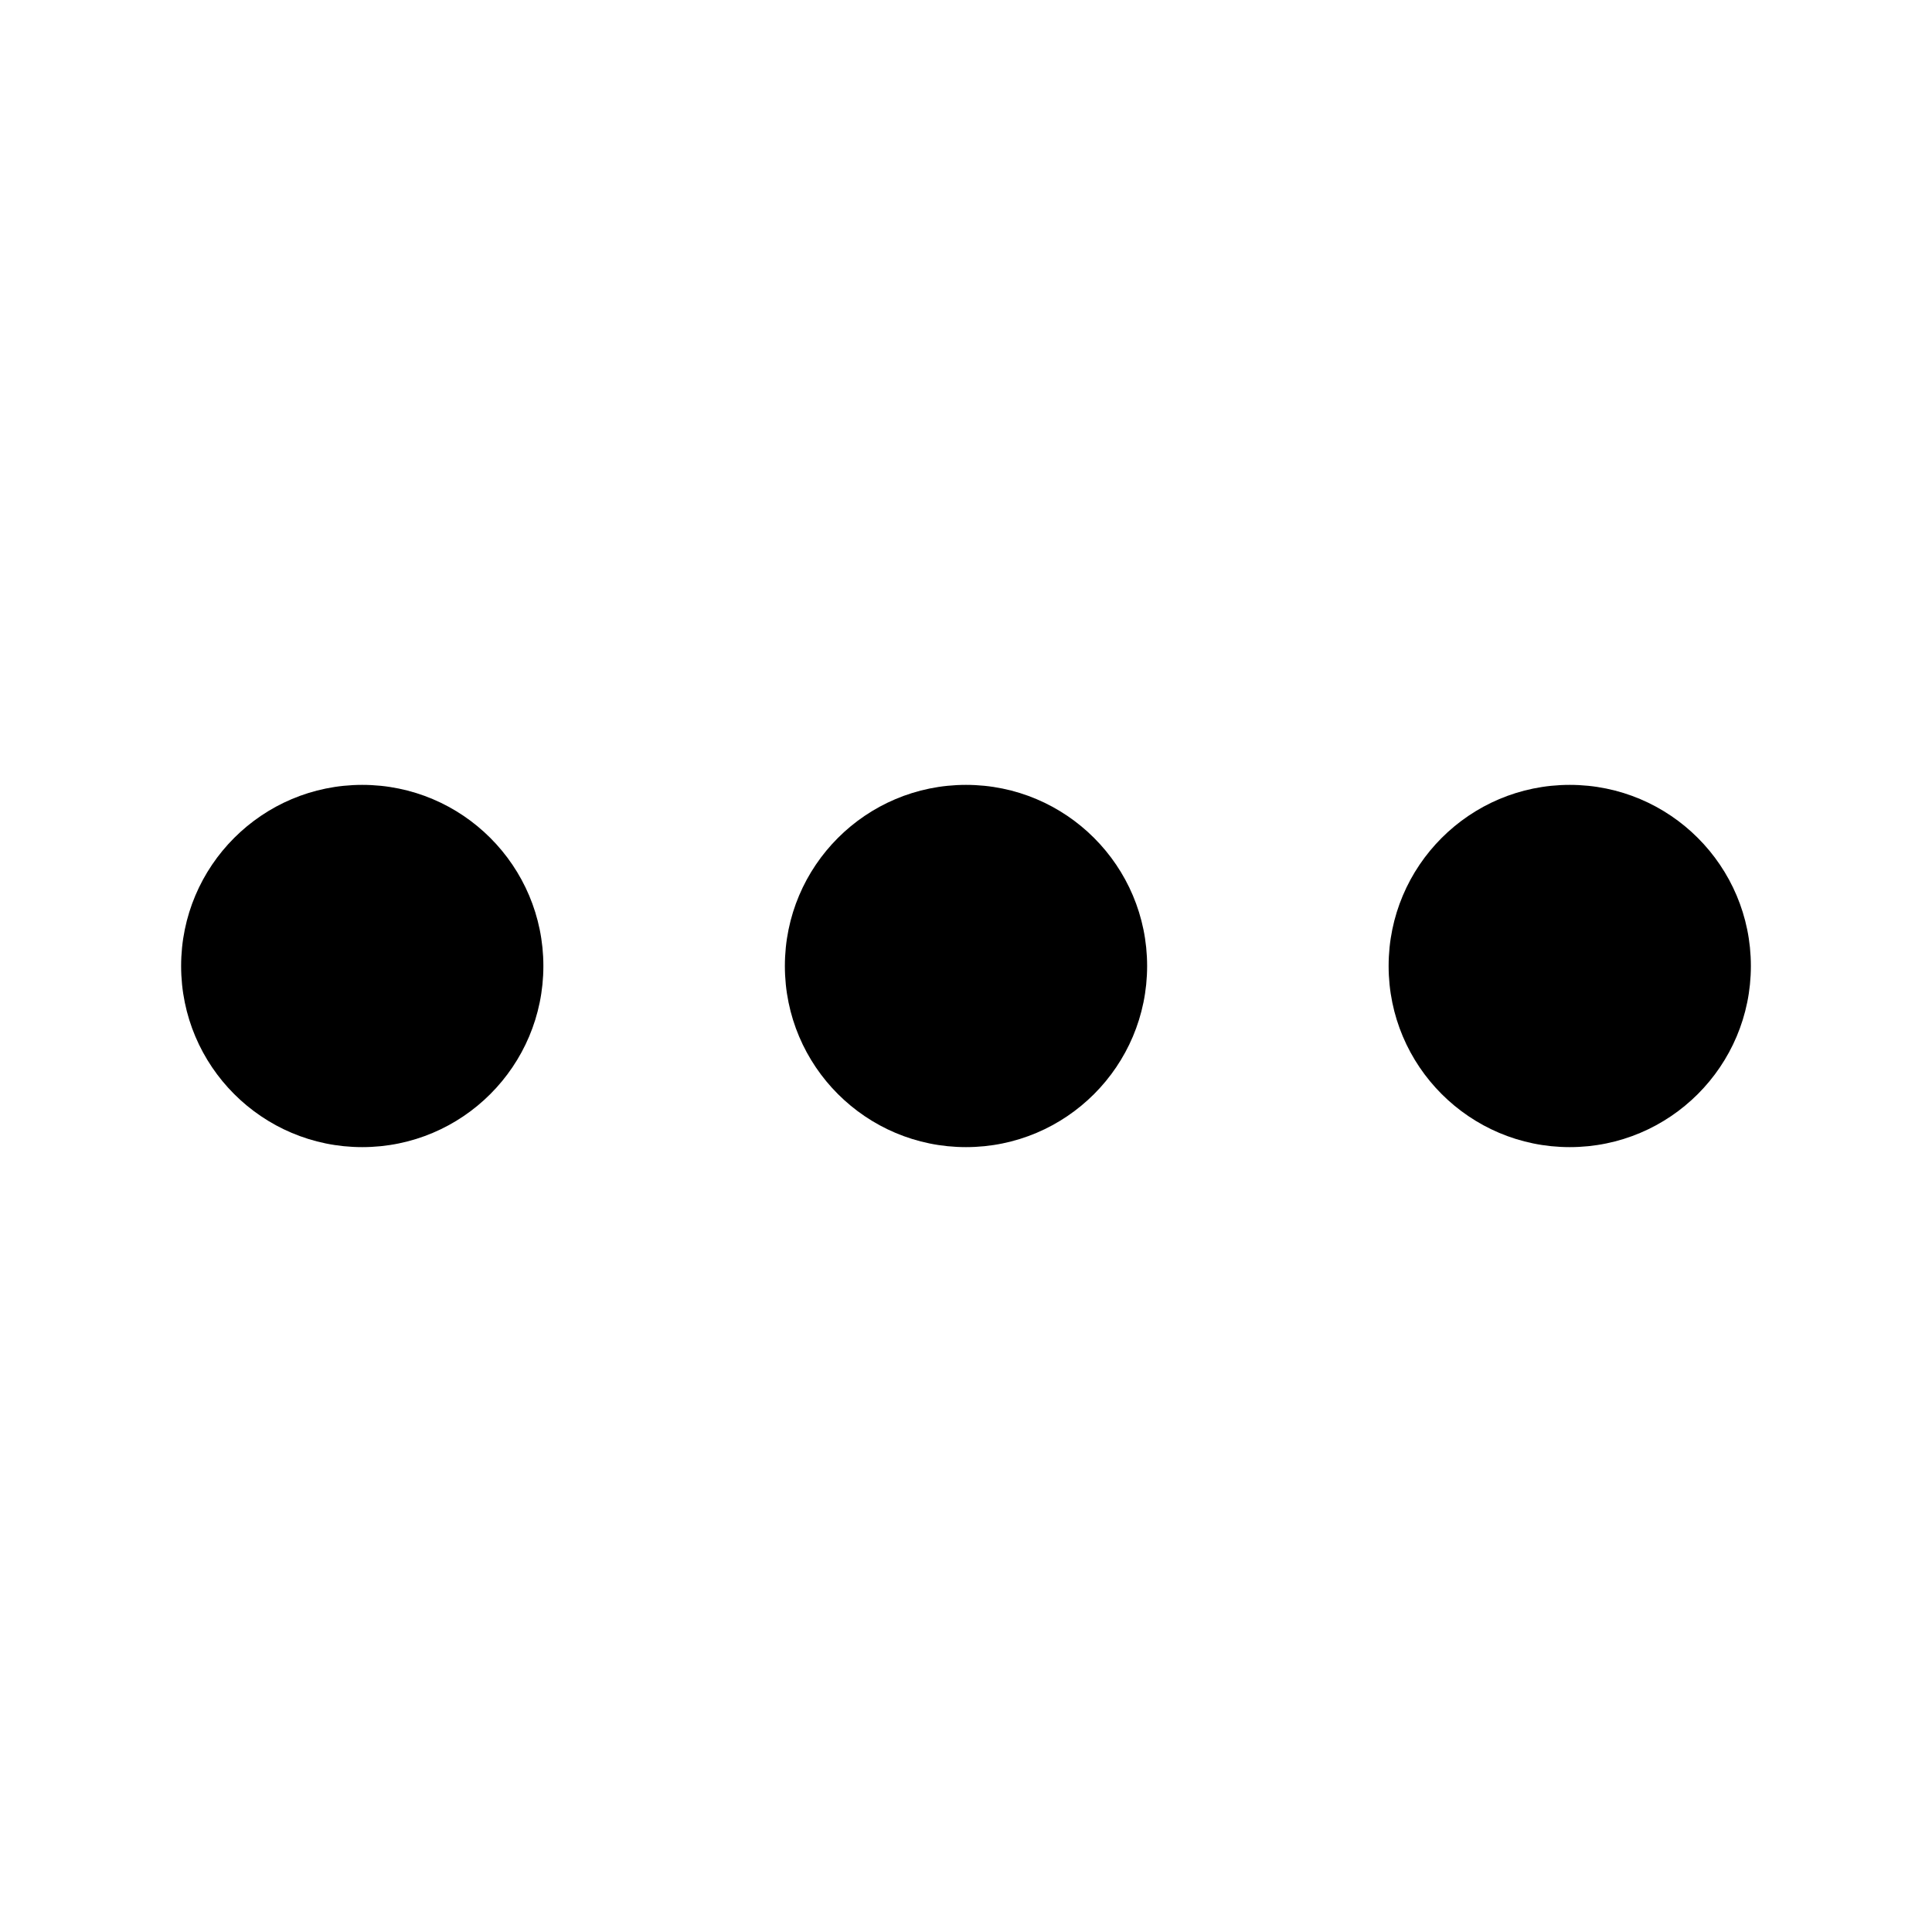
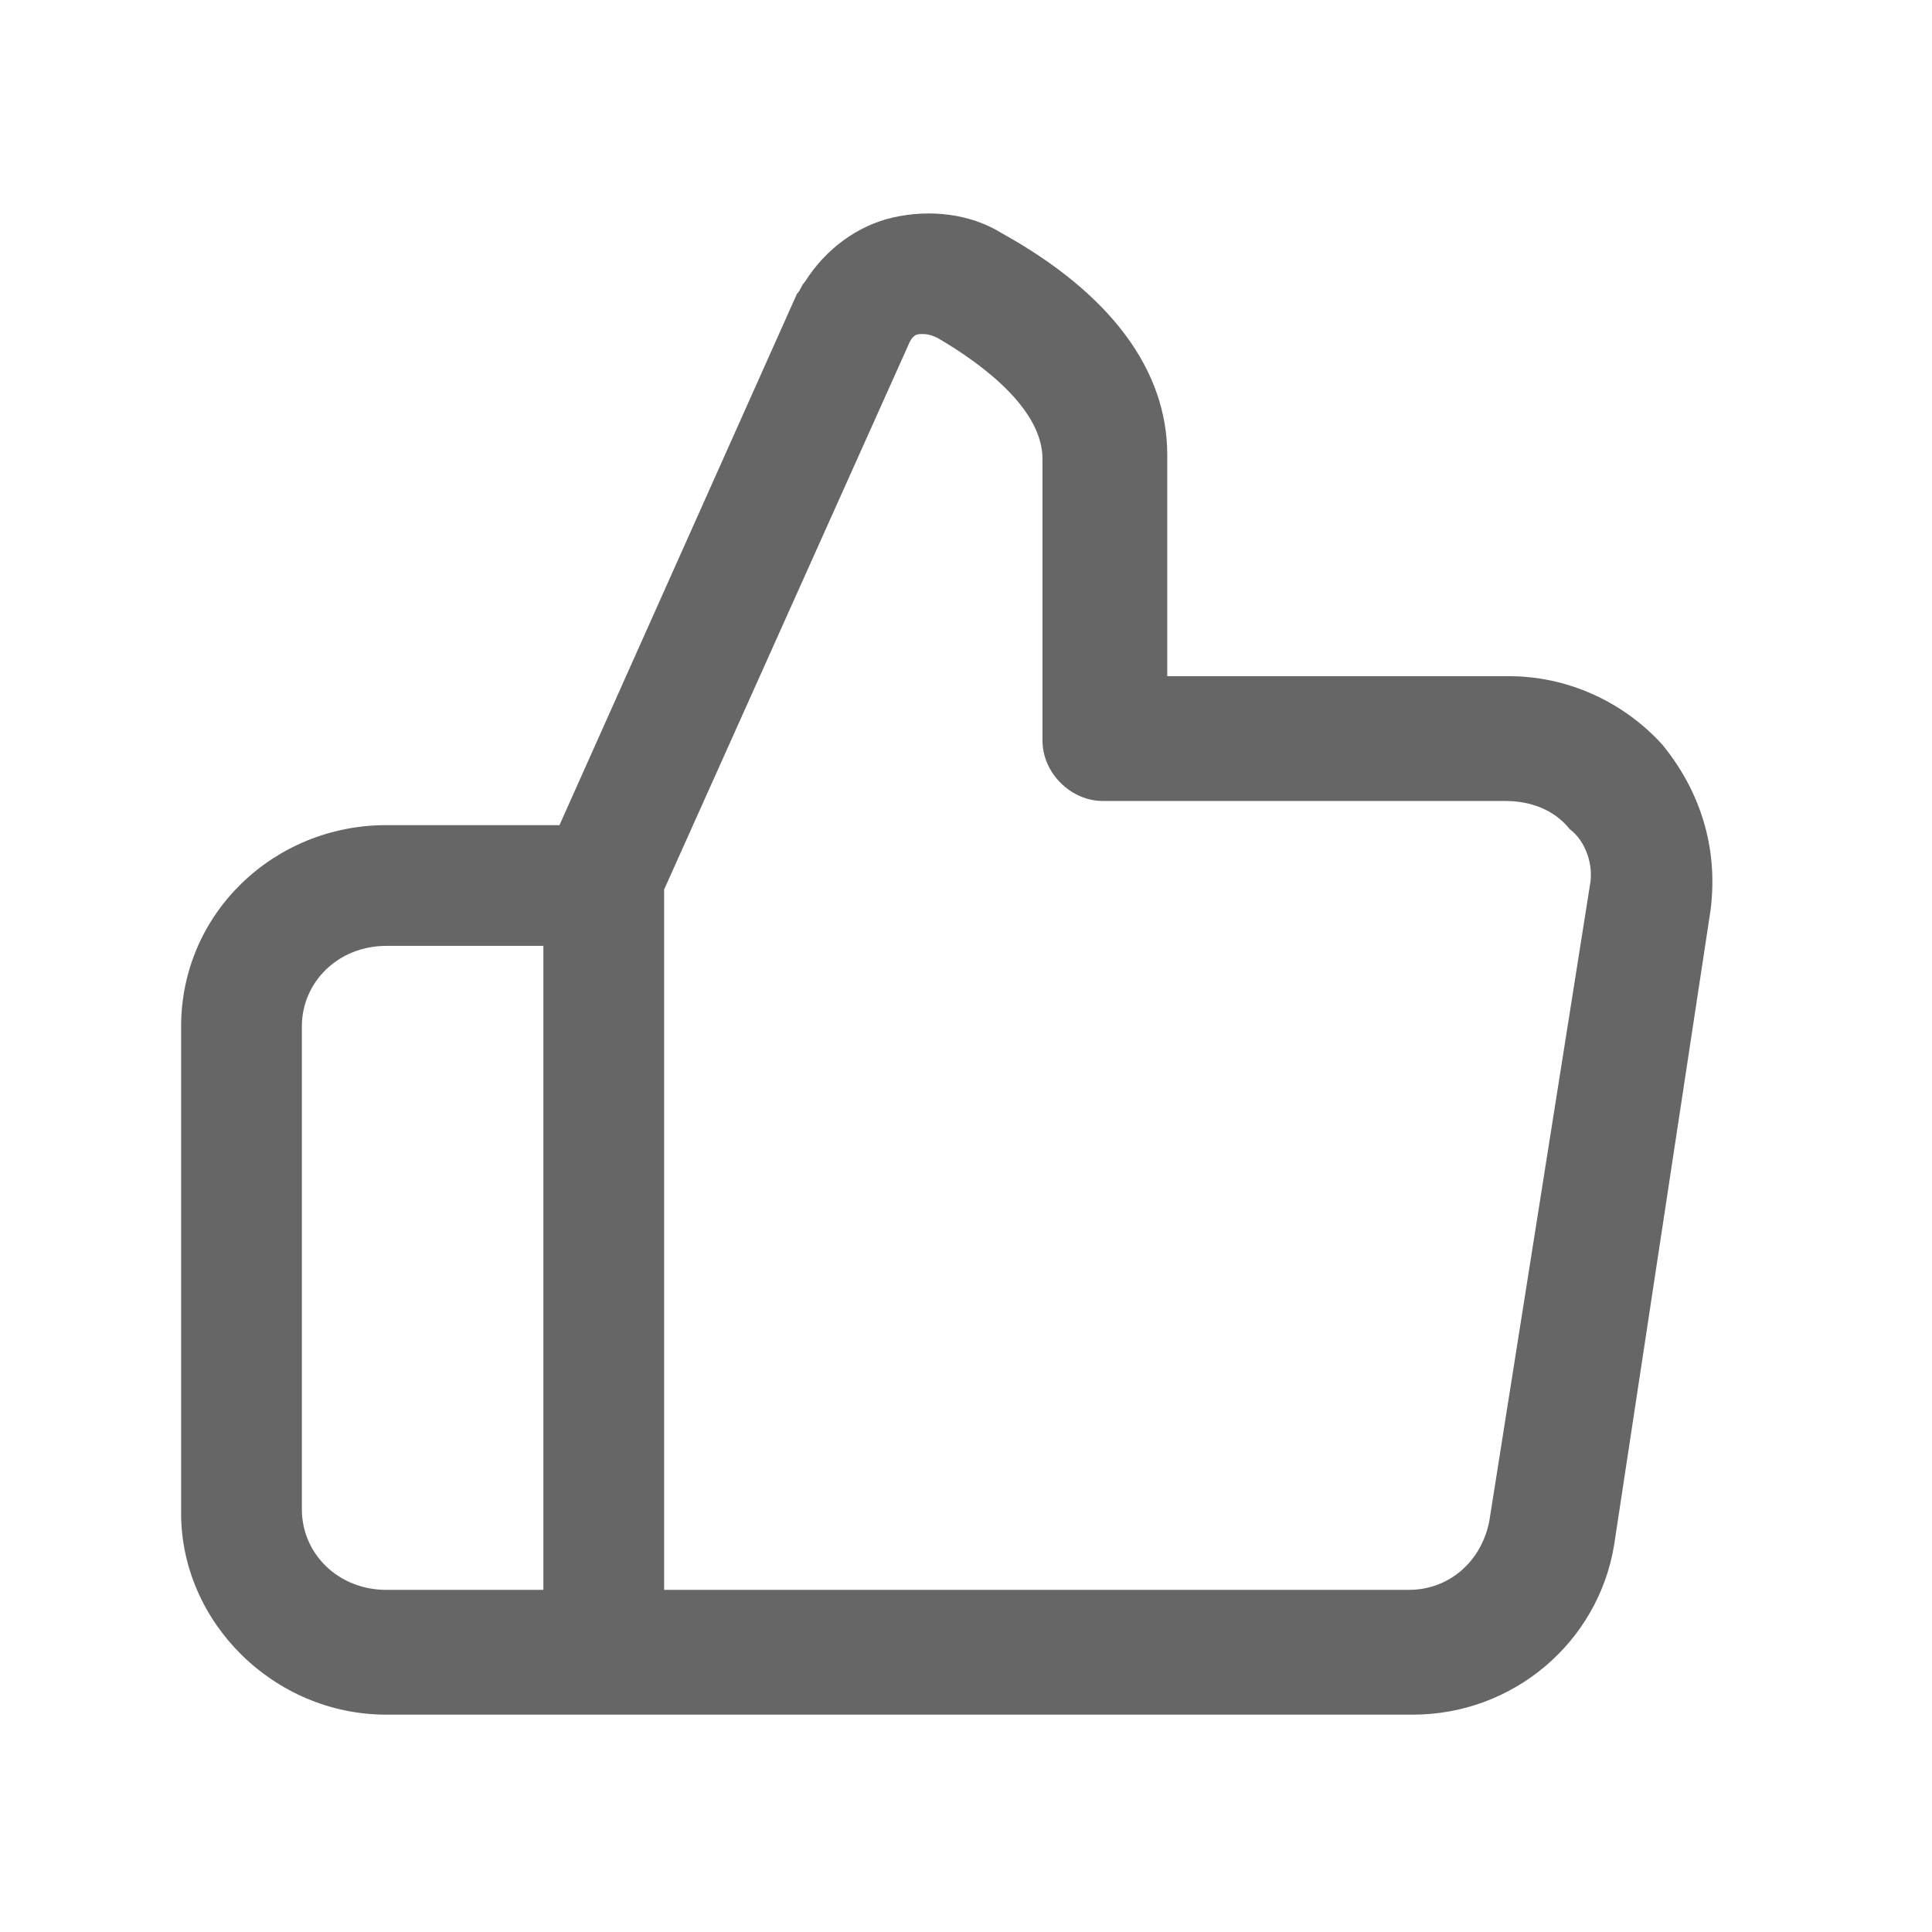
- <svg xmlns="http://www.w3.org/2000/svg" width="16" height="16" fill="currentColor" class="bi bi-three-dots" viewBox="0 0 16 16">
-   <path d="M3 9.5a1.5 1.5 0 1 1 0-3 1.5 1.5 0 0 1 0 3m5 0a1.5 1.5 0 1 1 0-3 1.5 1.5 0 0 1 0 3m5 0a1.5 1.5 0 1 1 0-3 1.5 1.5 0 0 1 0 3" />
+ <svg xmlns="http://www.w3.org/2000/svg" t="1739796126142" class="icon" viewBox="0 0 1024 1024" version="1.1" p-id="3378" width="200" height="200">
+   <path d="M881.067 394.667c-21.333-23.467-51.2-36.267-81.067-36.267H618.667v-117.333c0-44.8-29.867-85.333-87.467-117.333-17.067-10.667-38.4-12.8-57.6-8.533-19.2 4.267-36.267 17.067-46.933 34.133-2.133 2.133-2.133 4.267-4.267 6.4l-125.867 281.6H204.8c-59.733 0-108.8 46.933-108.8 106.667v258.133c0 57.6 49.067 106.667 108.8 106.667h544c53.333 0 98.133-38.4 106.667-89.6l51.2-337.067c4.267-34.133-6.4-64-25.6-87.467z m-593.067 448H204.8c-25.6 0-44.8-19.2-44.8-42.667v-256c0-23.467 19.2-42.667 44.8-42.667h83.2v341.333z m554.667-373.333L789.333 806.4c-4.267 21.333-21.333 36.267-42.667 36.267H352V471.467l130.133-290.133c2.133-4.267 4.267-4.267 6.4-4.267 2.133 0 4.267 0 8.533 2.133 25.6 14.933 55.467 38.4 55.467 64v149.333c0 17.067 14.933 32 32 32h213.333c12.8 0 25.6 4.267 34.133 14.933 8.533 6.4 12.8 19.2 10.667 29.867z" fill="#666666" p-id="3379" />
</svg>
